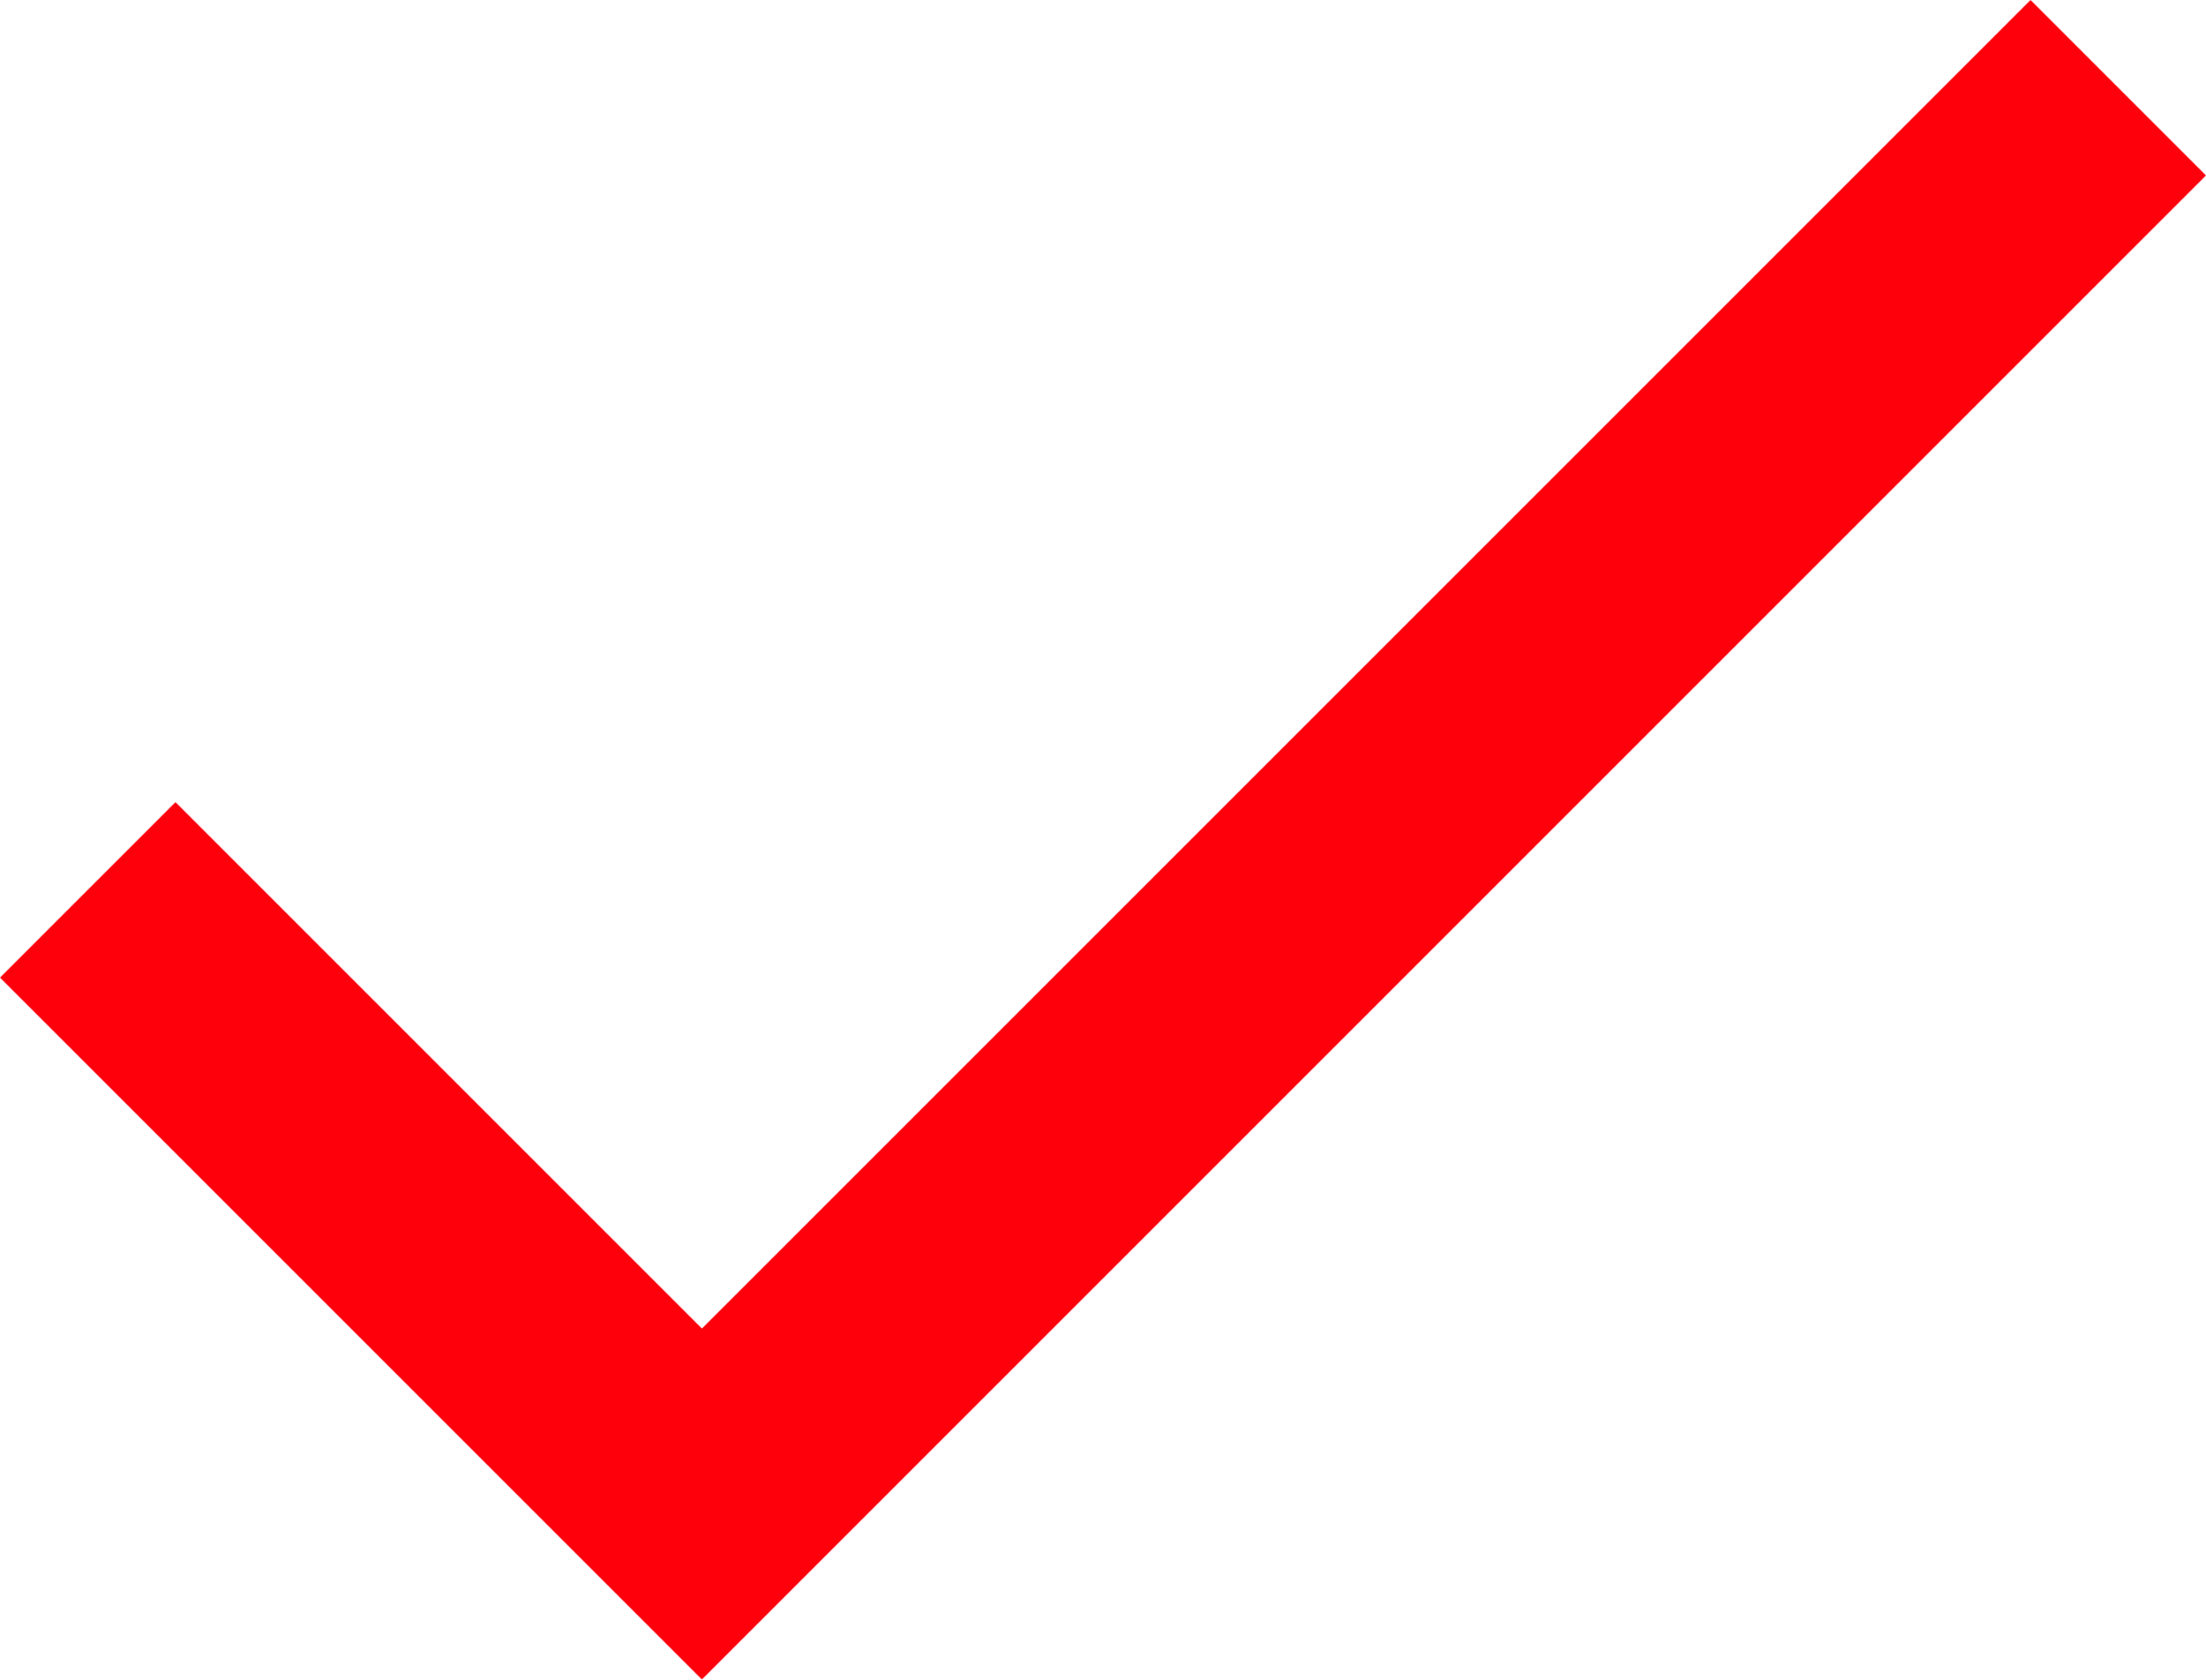
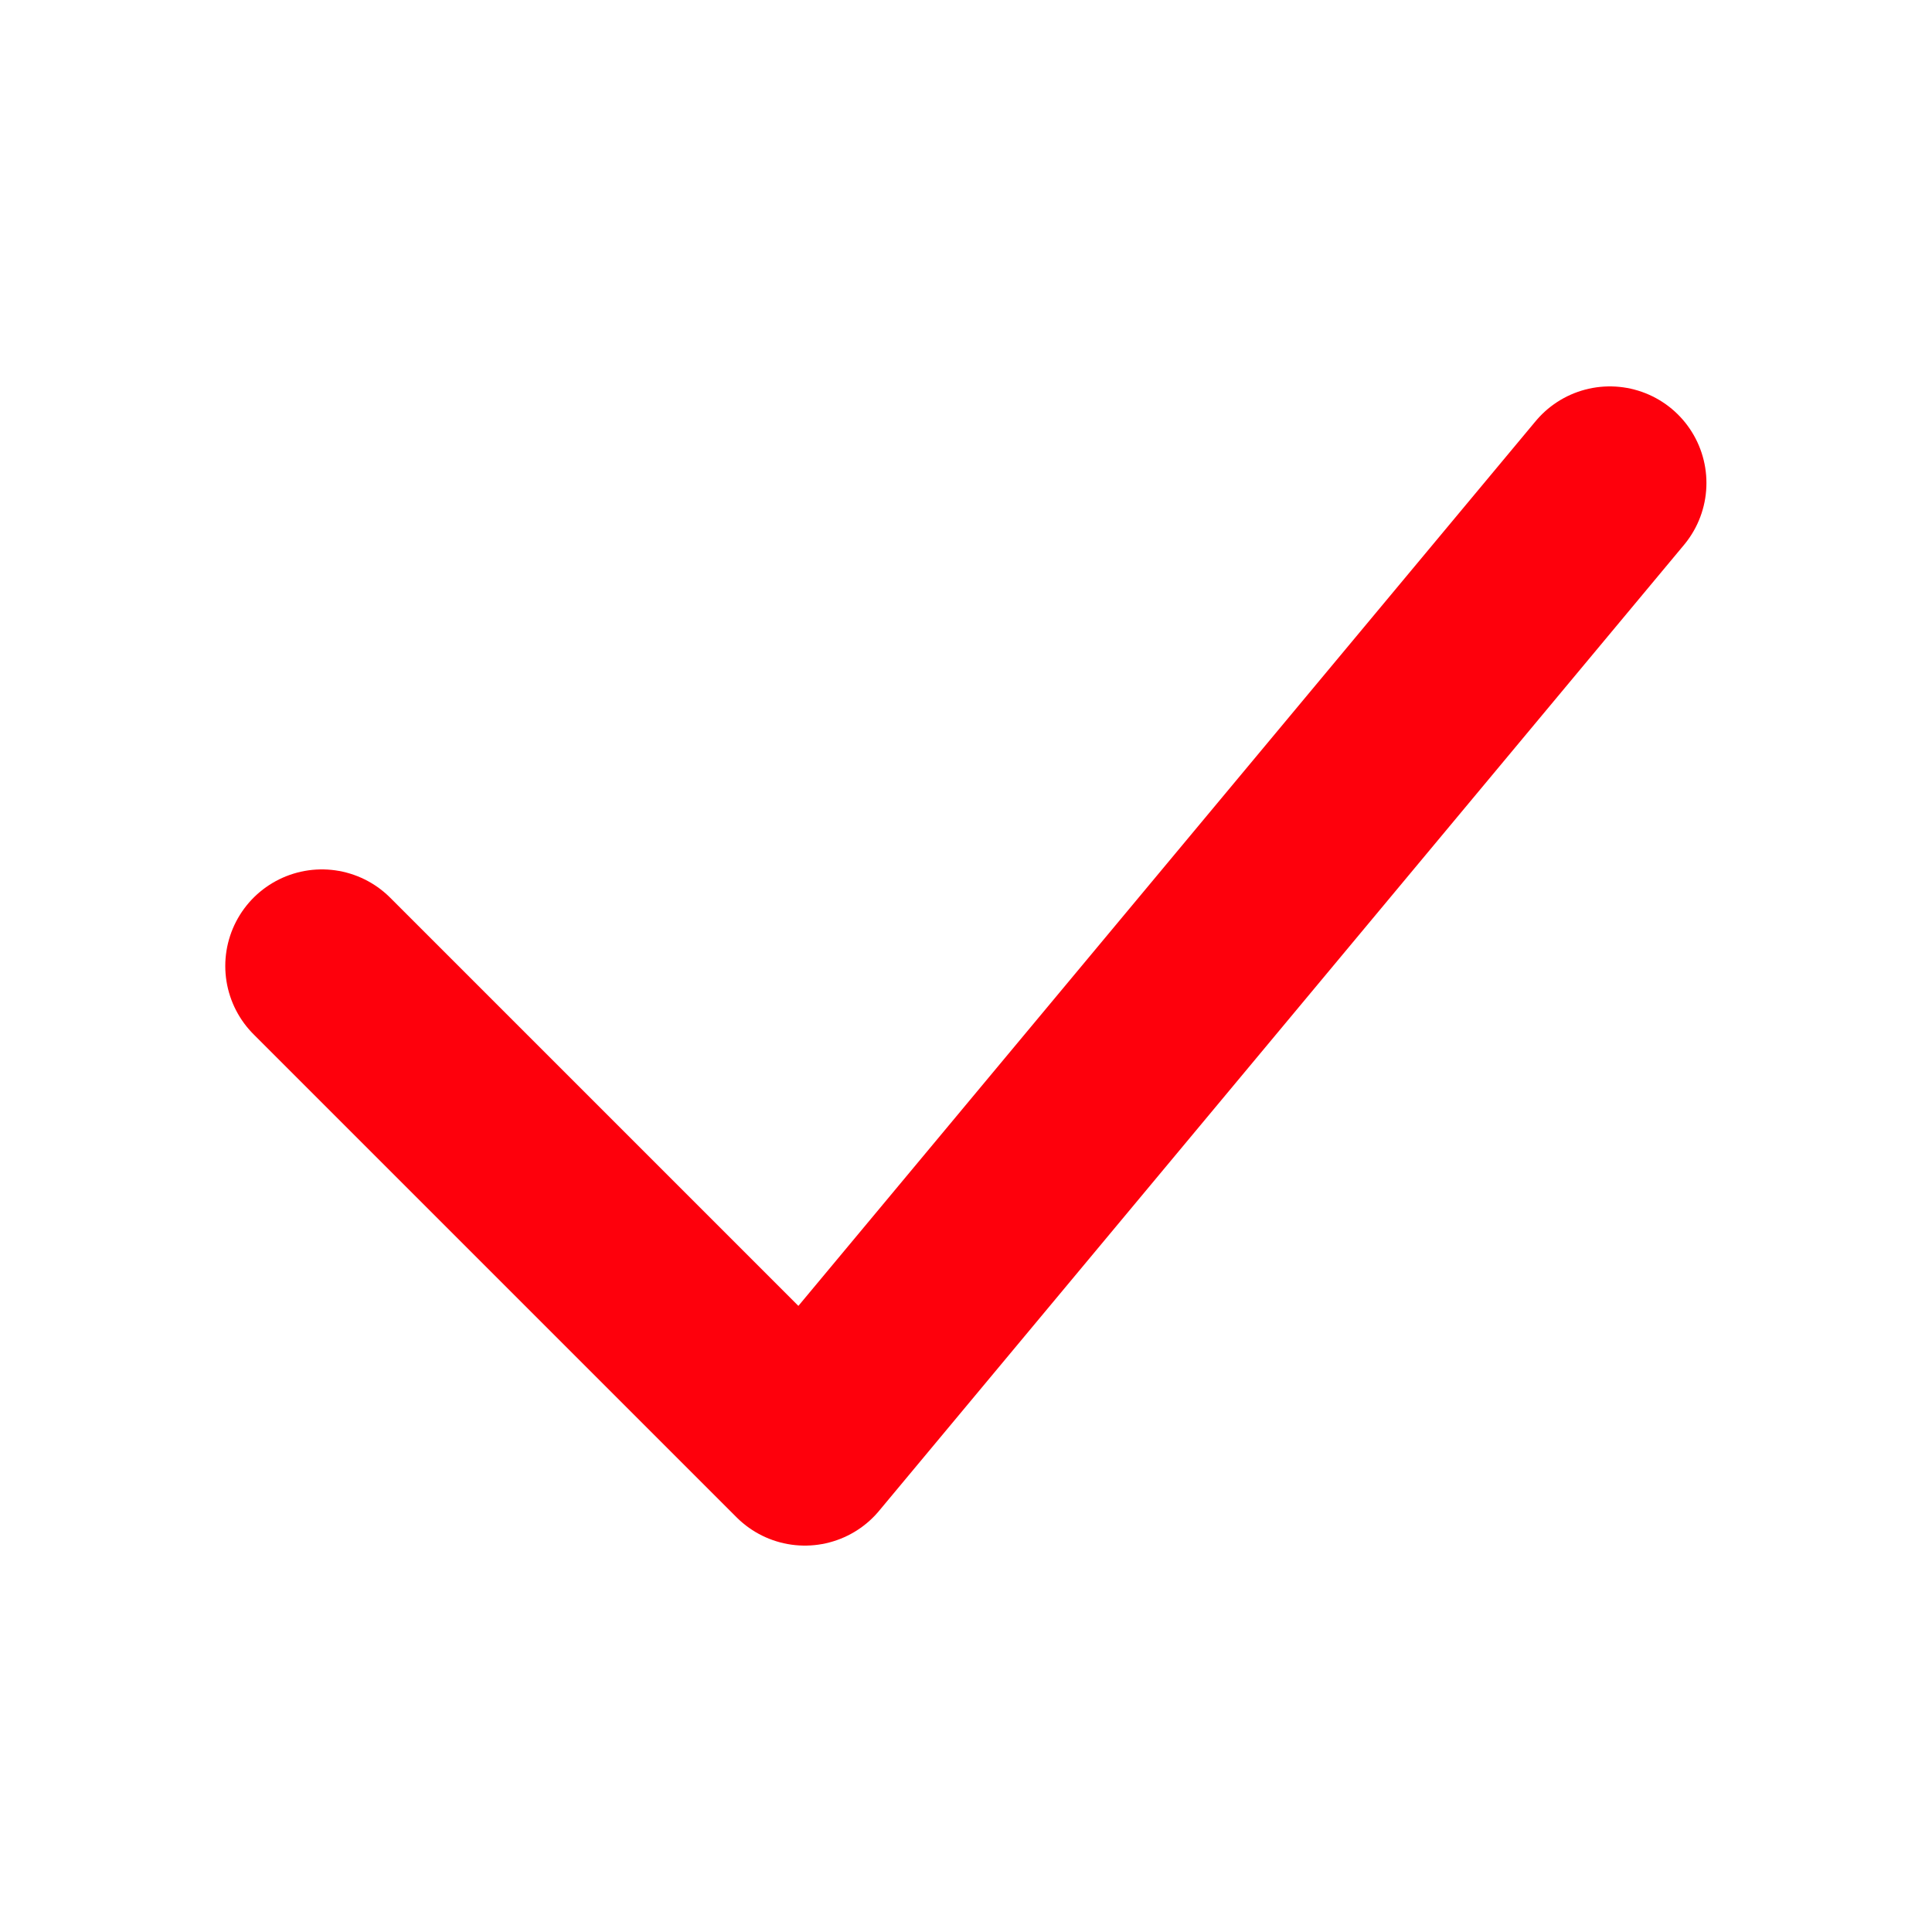
- <svg xmlns="http://www.w3.org/2000/svg" id="Слой_1" viewBox="0 0 17.6 13.4">
-   <style>.st0{fill:#FE000C}</style>
-   <path class="st0" d="M5.6 10.6L1.4 6.4 0 7.8l5.6 5.6 12-12L16.2 0 5.6 10.6z" />
+ <svg xmlns="http://www.w3.org/2000/svg" width="20" height="20" viewBox="0 0 20 20" fill="none">
+   <path d="M3.332 10L8.332 15L16.665 5" stroke="#FE000C" stroke-width="2" stroke-linecap="round" stroke-linejoin="round" />
</svg>
